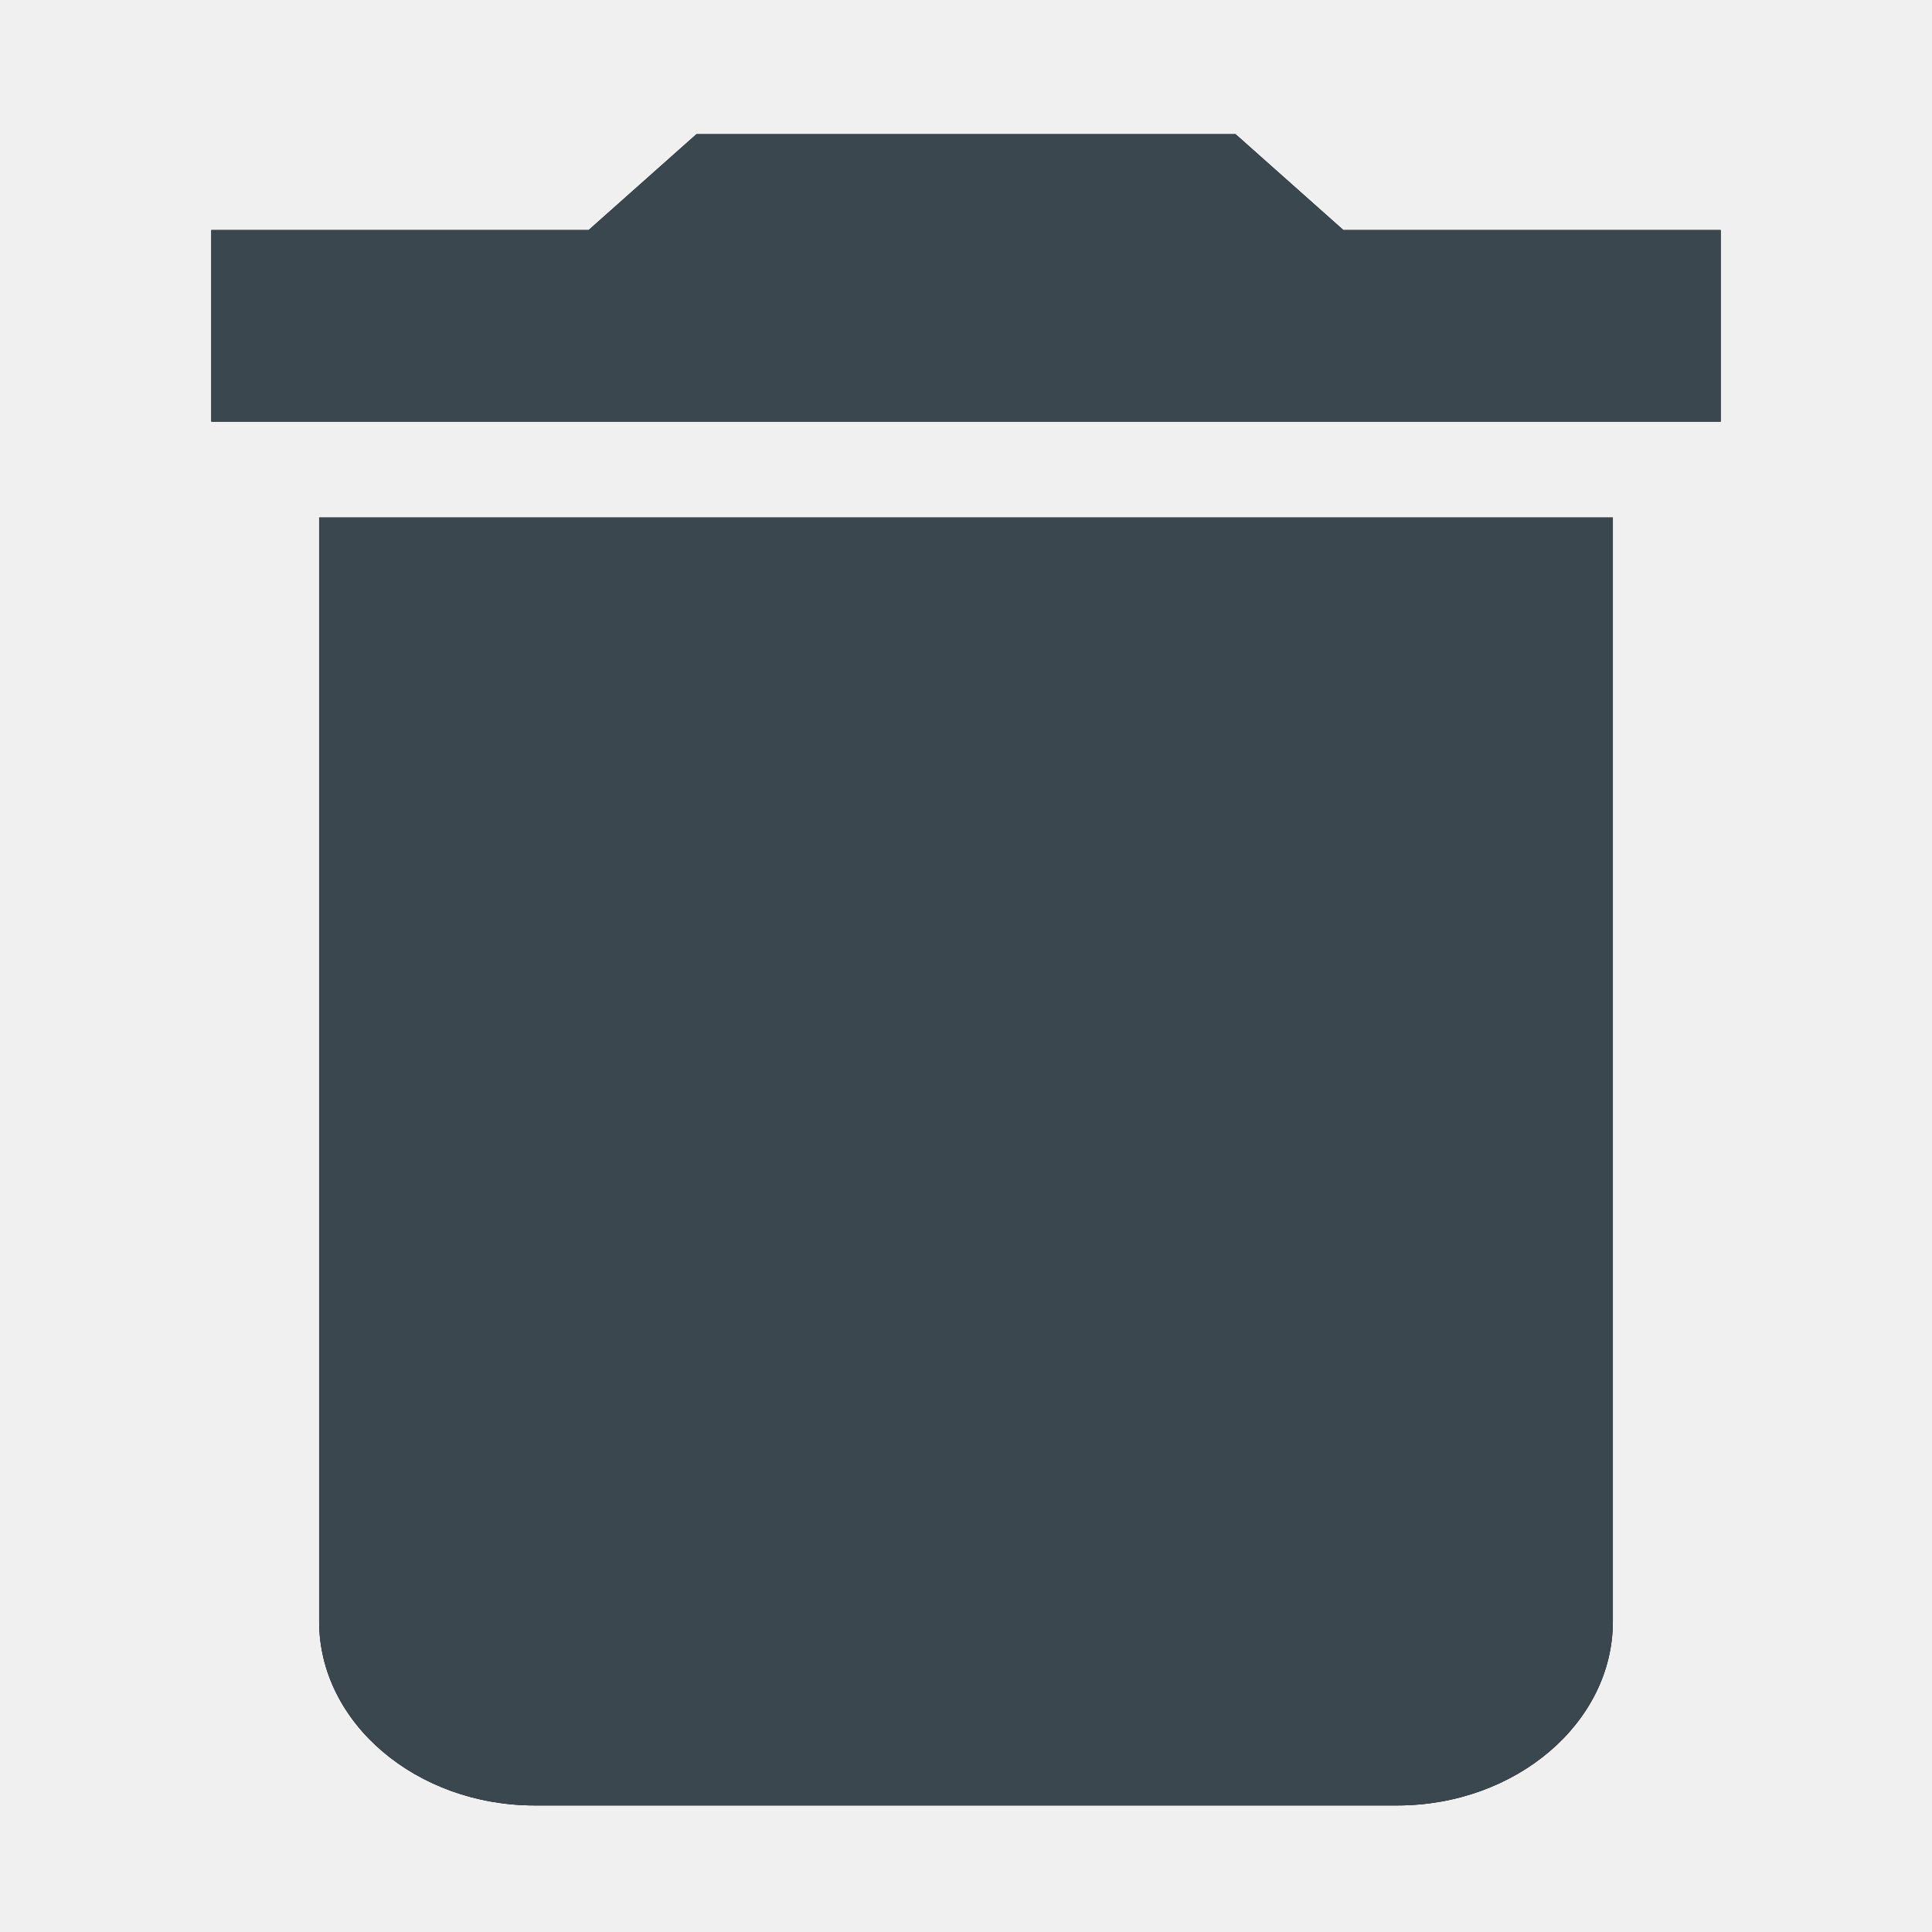
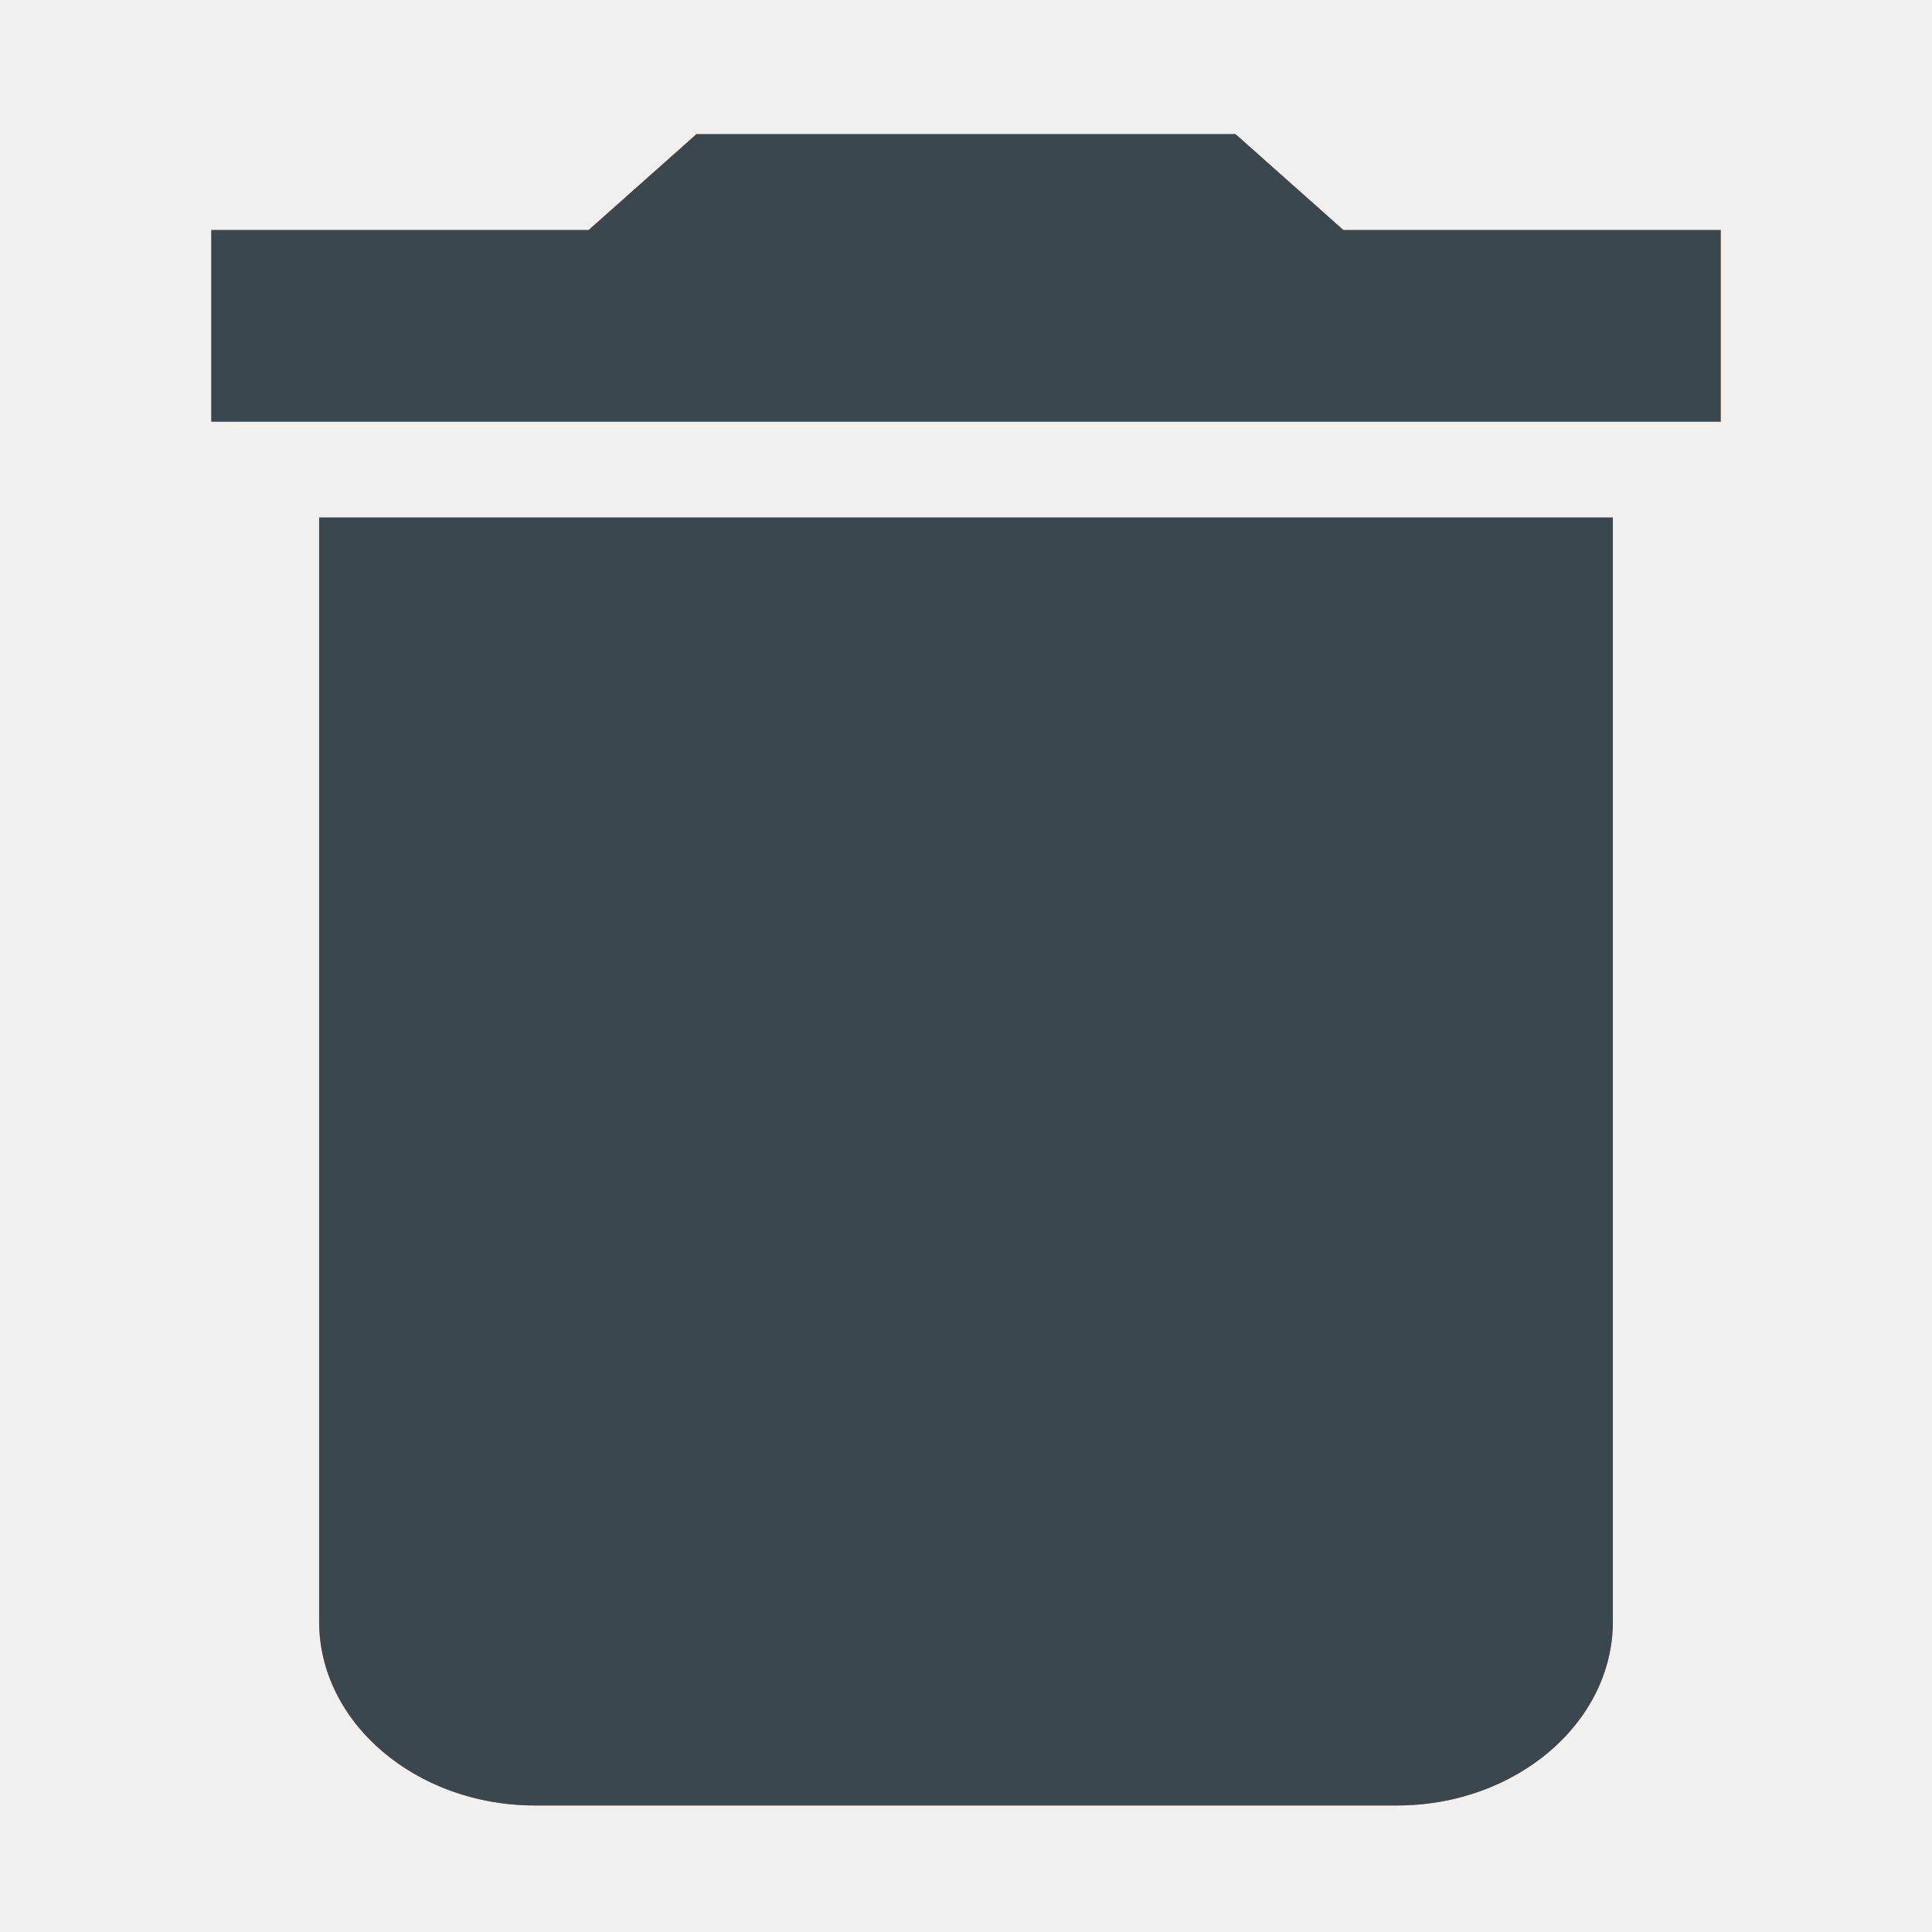
<svg xmlns="http://www.w3.org/2000/svg" xmlns:xlink="http://www.w3.org/1999/xlink" width="16px" height="16px" viewBox="0 0 16 16" version="1.1">
  <defs>
    <path d="M2.643,13.429 C2.643,14.267 3.446,14.952 4.429,14.952 L11.571,14.952 C12.554,14.952 13.357,14.267 13.357,13.429 L13.357,4.286 L2.643,4.286 L2.643,13.429 Z M11.125,1.905 L10.232,1.111 L5.768,1.111 L4.875,1.905 L1.75,1.905 L1.75,3.492 L14.25,3.492 L14.25,1.905 L11.125,1.905 Z" id="path-1" />
  </defs>
  <g id="icons/trash" stroke="none" stroke-width="1" fill="none" fill-rule="evenodd">
    <polygon id="Shape" points="0 1 16 1 16 15.222 0 15.222" />
    <mask id="mask-2" fill="white">
      <use xlink:href="#path-1" />
    </mask>
-     <use id="Mask" fill="#000000" fill-rule="nonzero" xlink:href="#path-1" />
+     <use id="Mask" fill="#FF6600" fill-rule="nonzero" xlink:href="#path-1" />
    <g id="colors/grey-2" mask="url(#mask-2)" fill="#3B474E">
      <g transform="translate(0, 1)" id="Shape">
        <polygon points="0 0 16 0 16 14 0 14" />
      </g>
    </g>
  </g>
</svg>
